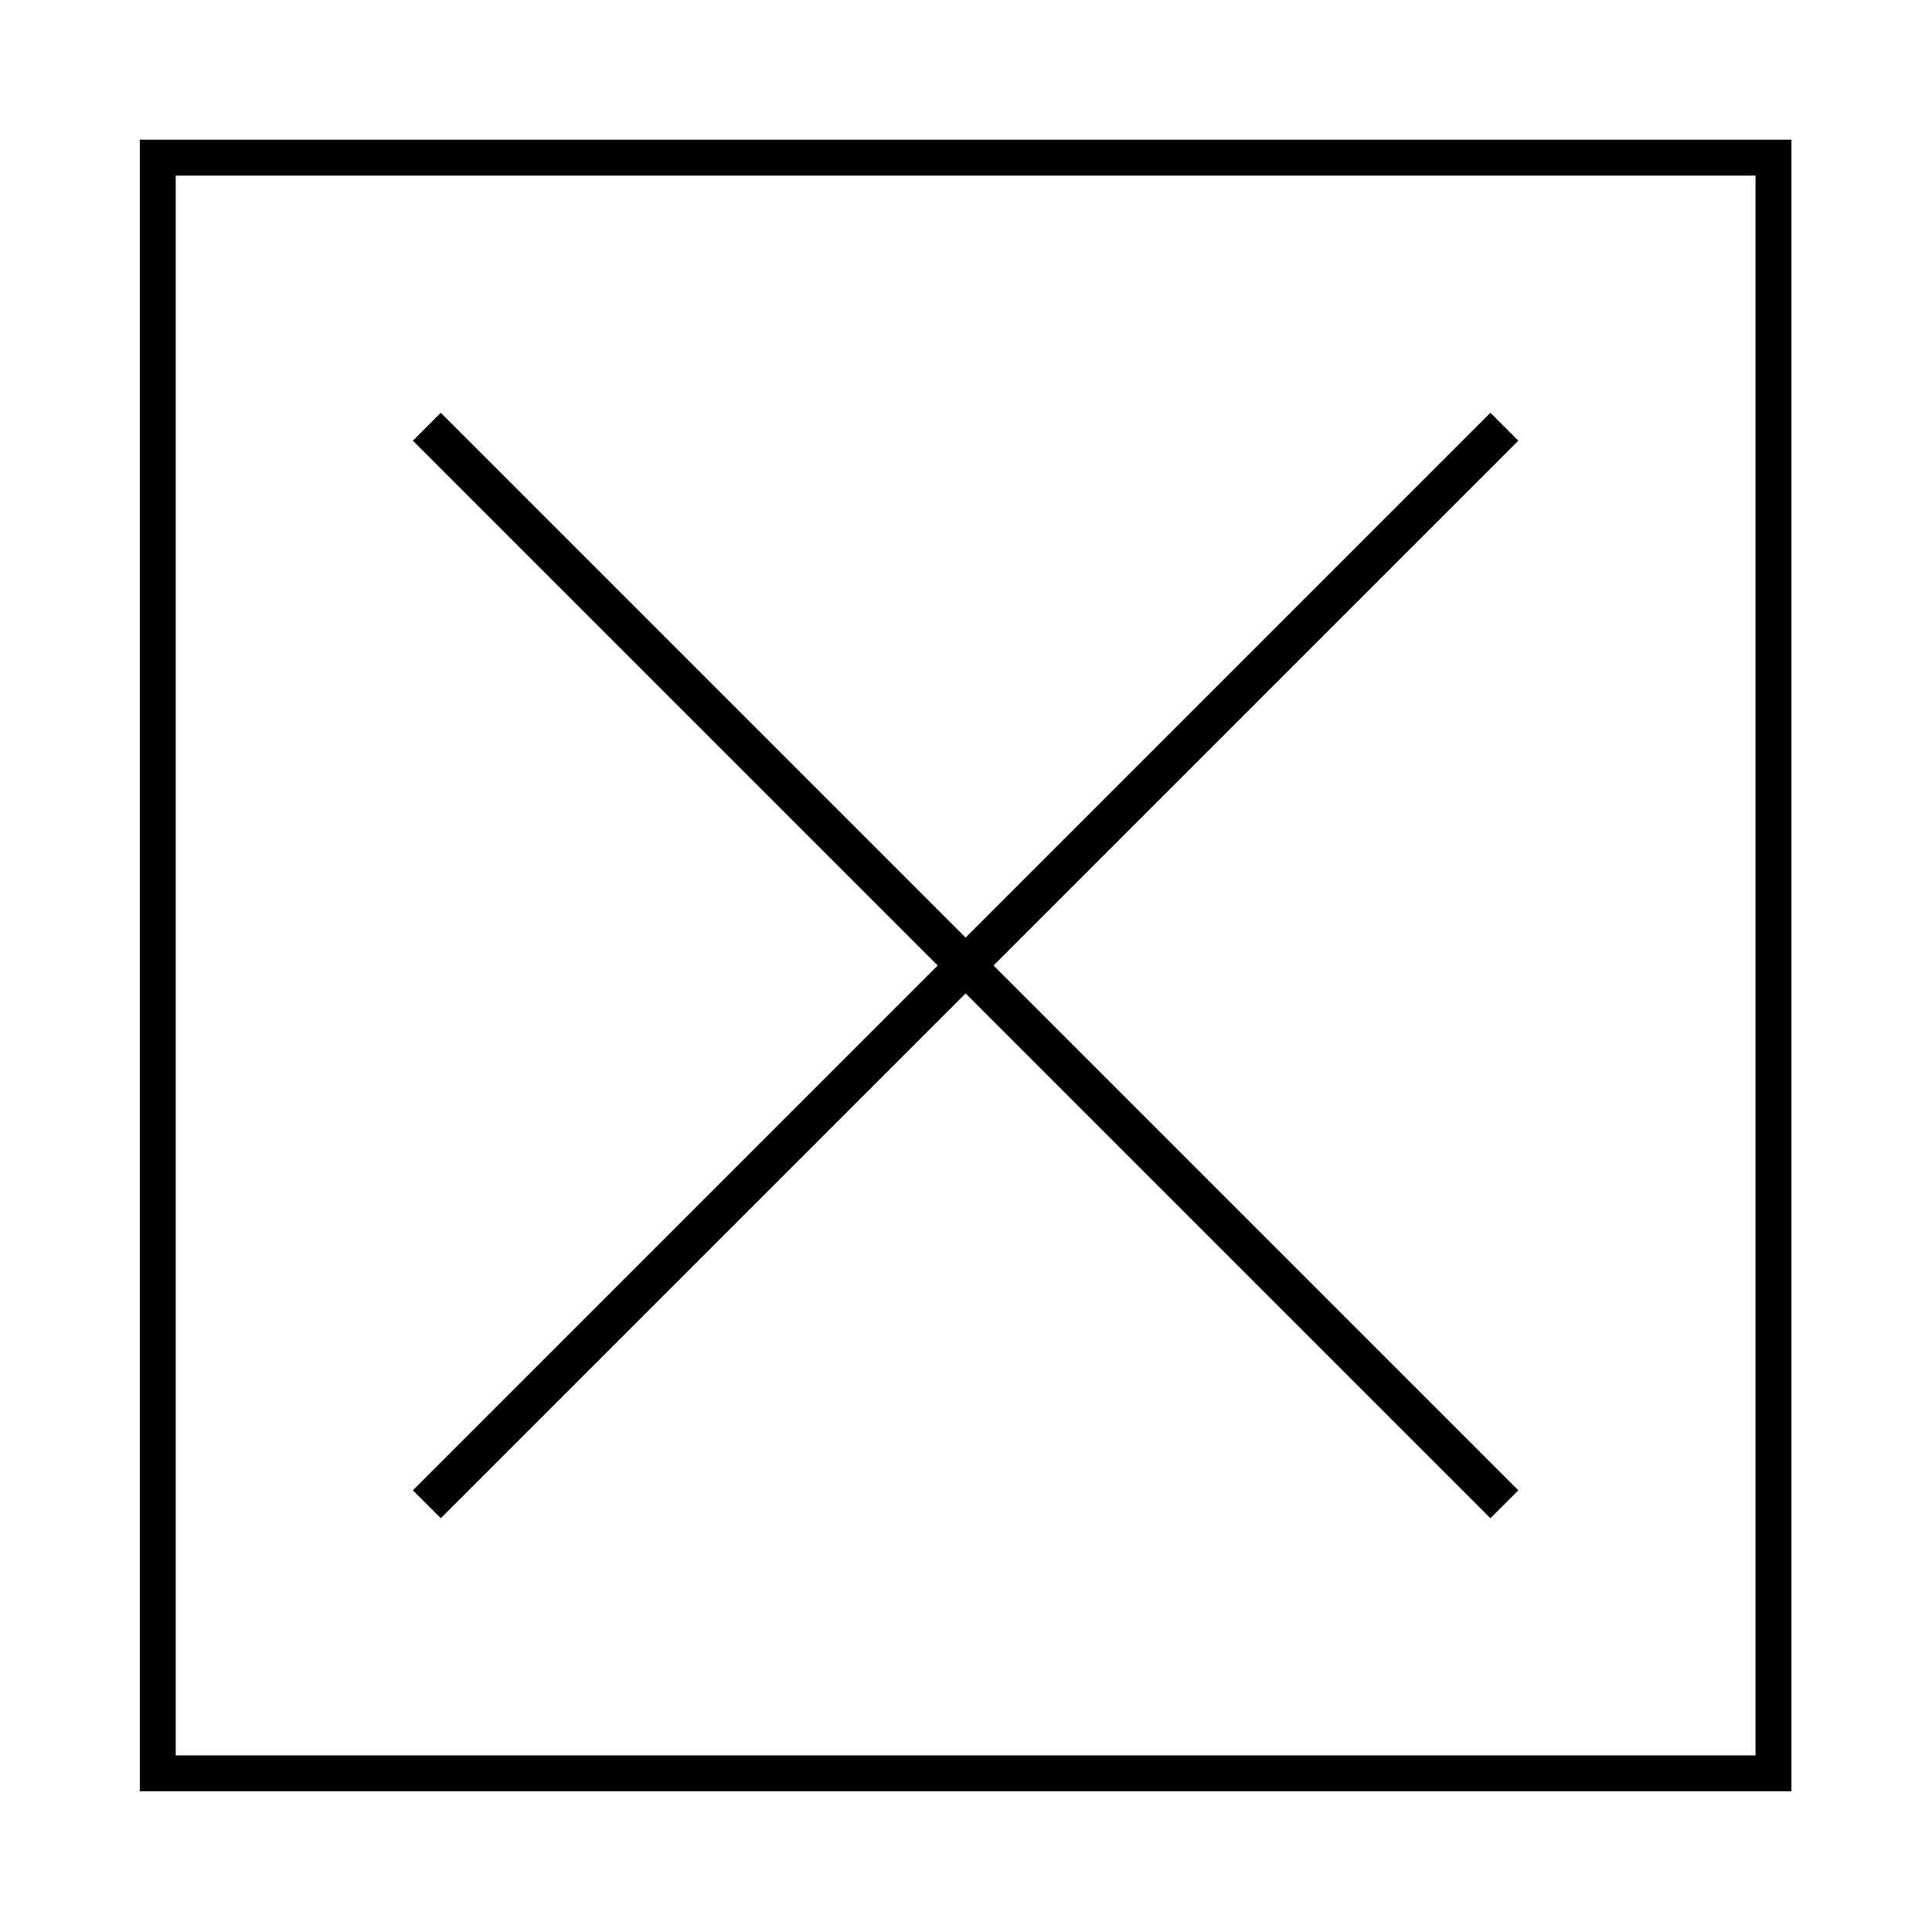
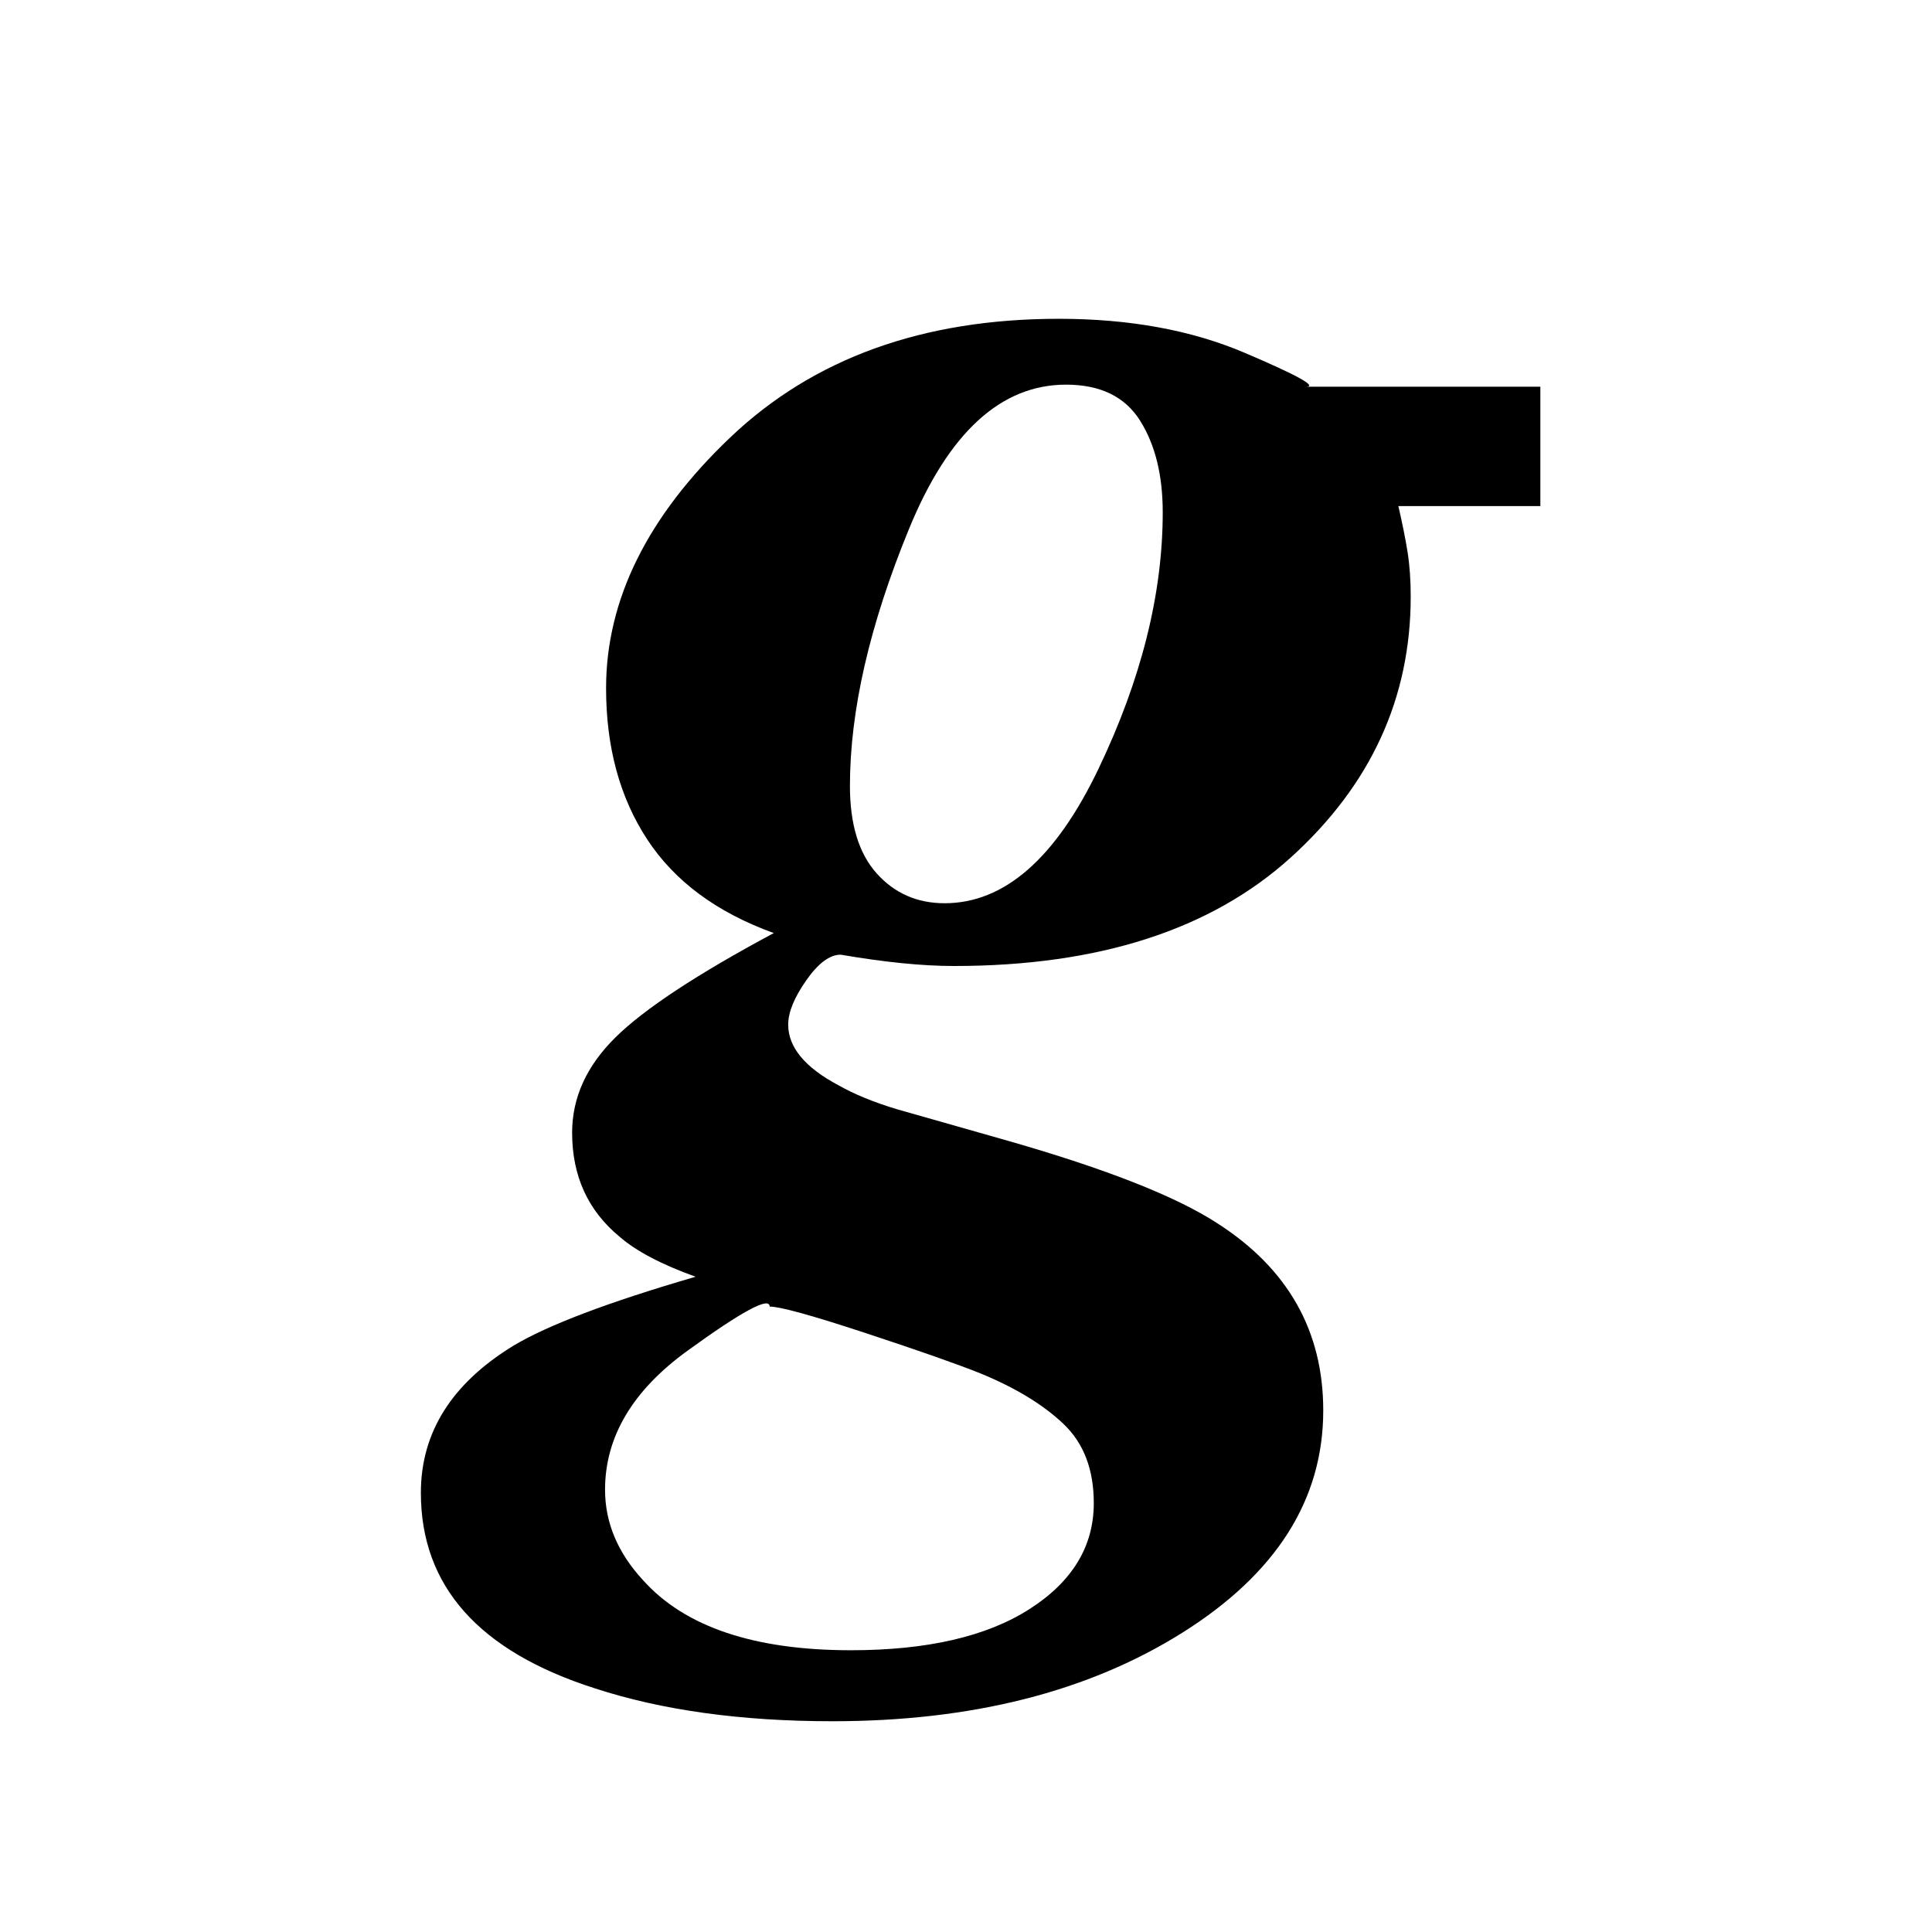
<svg xmlns="http://www.w3.org/2000/svg" width="560px" height="560px" viewBox="0 0 560 560" version="1.1">
  <defs />
  <g id="Page-1" stroke="none" stroke-width="1" fill="none" fill-rule="evenodd">
    <g id="a-graphite" fill="#000000">
-       <g id="Empty" transform="translate(40, 40)">
-         <path d="M0.507,0.473 L479.267,0.473 L479.267,479.233 L0.507,479.233 L0.507,0.473 L0.507,0.473 Z M10.936,10.902 L468.839,10.902 L468.839,468.804 L10.936,468.804 L10.936,10.902 L10.936,10.902 Z M239.887,247.94 L87.764,400.062 L79.677,391.975 L231.8,239.853 L79.677,87.73 L87.764,79.643 L239.887,231.766 L392.009,79.643 L400.096,87.73 L247.974,239.853 L400.096,391.975 L392.009,400.062 L239.887,247.94 L239.887,247.94 Z" id="Shape" />
+       <g id="Group" transform="translate(80, 46)">
+         <g transform="translate(17.9045, 5.08275)" id="Shape">
+           <path d="M220.479,171.803 C232.906,145.856 239.119,121.052 239.119,97.391 C239.119,86.655 236.932,77.807 232.558,70.848 C228.184,63.889 221.026,60.409 211.084,60.409 C192.196,60.409 177.035,74.327 165.602,102.163 C154.17,129.999 148.453,154.853 148.453,176.724 C148.453,187.858 151.038,196.309 156.208,202.075 C161.377,207.841 167.939,210.724 175.892,210.724 C193.19,210.724 208.052,197.75 220.479,171.803 L220.479,171.803 Z M210.339,361.635 C204.474,356.068 196.471,351.197 186.33,347.021 C179.371,344.238 168.187,340.311 152.778,335.24 C137.369,330.17 128.173,327.635 125.191,327.635 C125.191,324.653 117.237,328.928 101.331,340.46 C85.425,351.992 77.472,365.413 77.472,380.723 C77.472,390.266 81.15,399.015 88.507,406.968 C100.635,420.488 120.717,427.248 148.752,427.248 C170.822,427.248 188.07,423.272 200.497,415.319 C212.924,407.366 219.137,397.126 219.137,384.6 C219.137,374.857 216.204,367.202 210.339,361.635 L210.339,361.635 Z M81.647,307.355 C72.501,299.8 67.928,289.759 67.928,277.232 C67.928,267.092 72.103,257.896 80.454,249.645 C88.805,241.394 104.115,231.303 126.383,219.373 C109.881,213.409 97.653,204.362 89.7,192.233 C81.746,180.105 77.77,165.491 77.77,148.392 C77.77,122.743 89.799,98.486 113.857,75.62 C137.915,52.755 169.629,41.322 208.997,41.322 C229.476,41.322 247.42,44.603 262.83,51.164 C278.239,57.725 284.154,61.006 280.575,61.006 L348.575,61.006 L348.575,95.602 L307.417,95.602 C308.61,100.772 309.505,105.246 310.101,109.023 C310.698,112.801 310.996,117.076 310.996,121.848 C310.996,151.274 299.414,176.476 276.251,197.452 C253.087,218.429 220.529,228.917 178.576,228.917 C169.43,228.917 158.495,227.823 145.769,225.636 C142.588,225.636 139.258,228.122 135.778,233.092 C132.299,238.063 130.559,242.338 130.559,245.917 C130.559,252.478 135.43,258.343 145.173,263.513 C149.746,266.098 155.313,268.384 161.875,270.373 L194.383,279.618 C222.816,287.77 242.997,295.723 254.927,303.478 C275.406,316.6 285.646,334.694 285.646,357.758 C285.646,383.605 272.026,405.079 244.786,422.178 C217.547,439.277 183.746,447.827 143.384,447.827 C116.94,447.827 93.975,444.646 74.49,438.283 C40.888,427.546 24.087,408.658 24.087,381.617 C24.087,364.12 33.034,349.904 50.929,338.968 C60.87,333.004 78.466,326.343 103.718,318.986 C93.776,315.407 86.42,311.53 81.648,307.355 L81.647,307.355 Z" />
+         </g>
      </g>
    </g>
  </g>
</svg>
